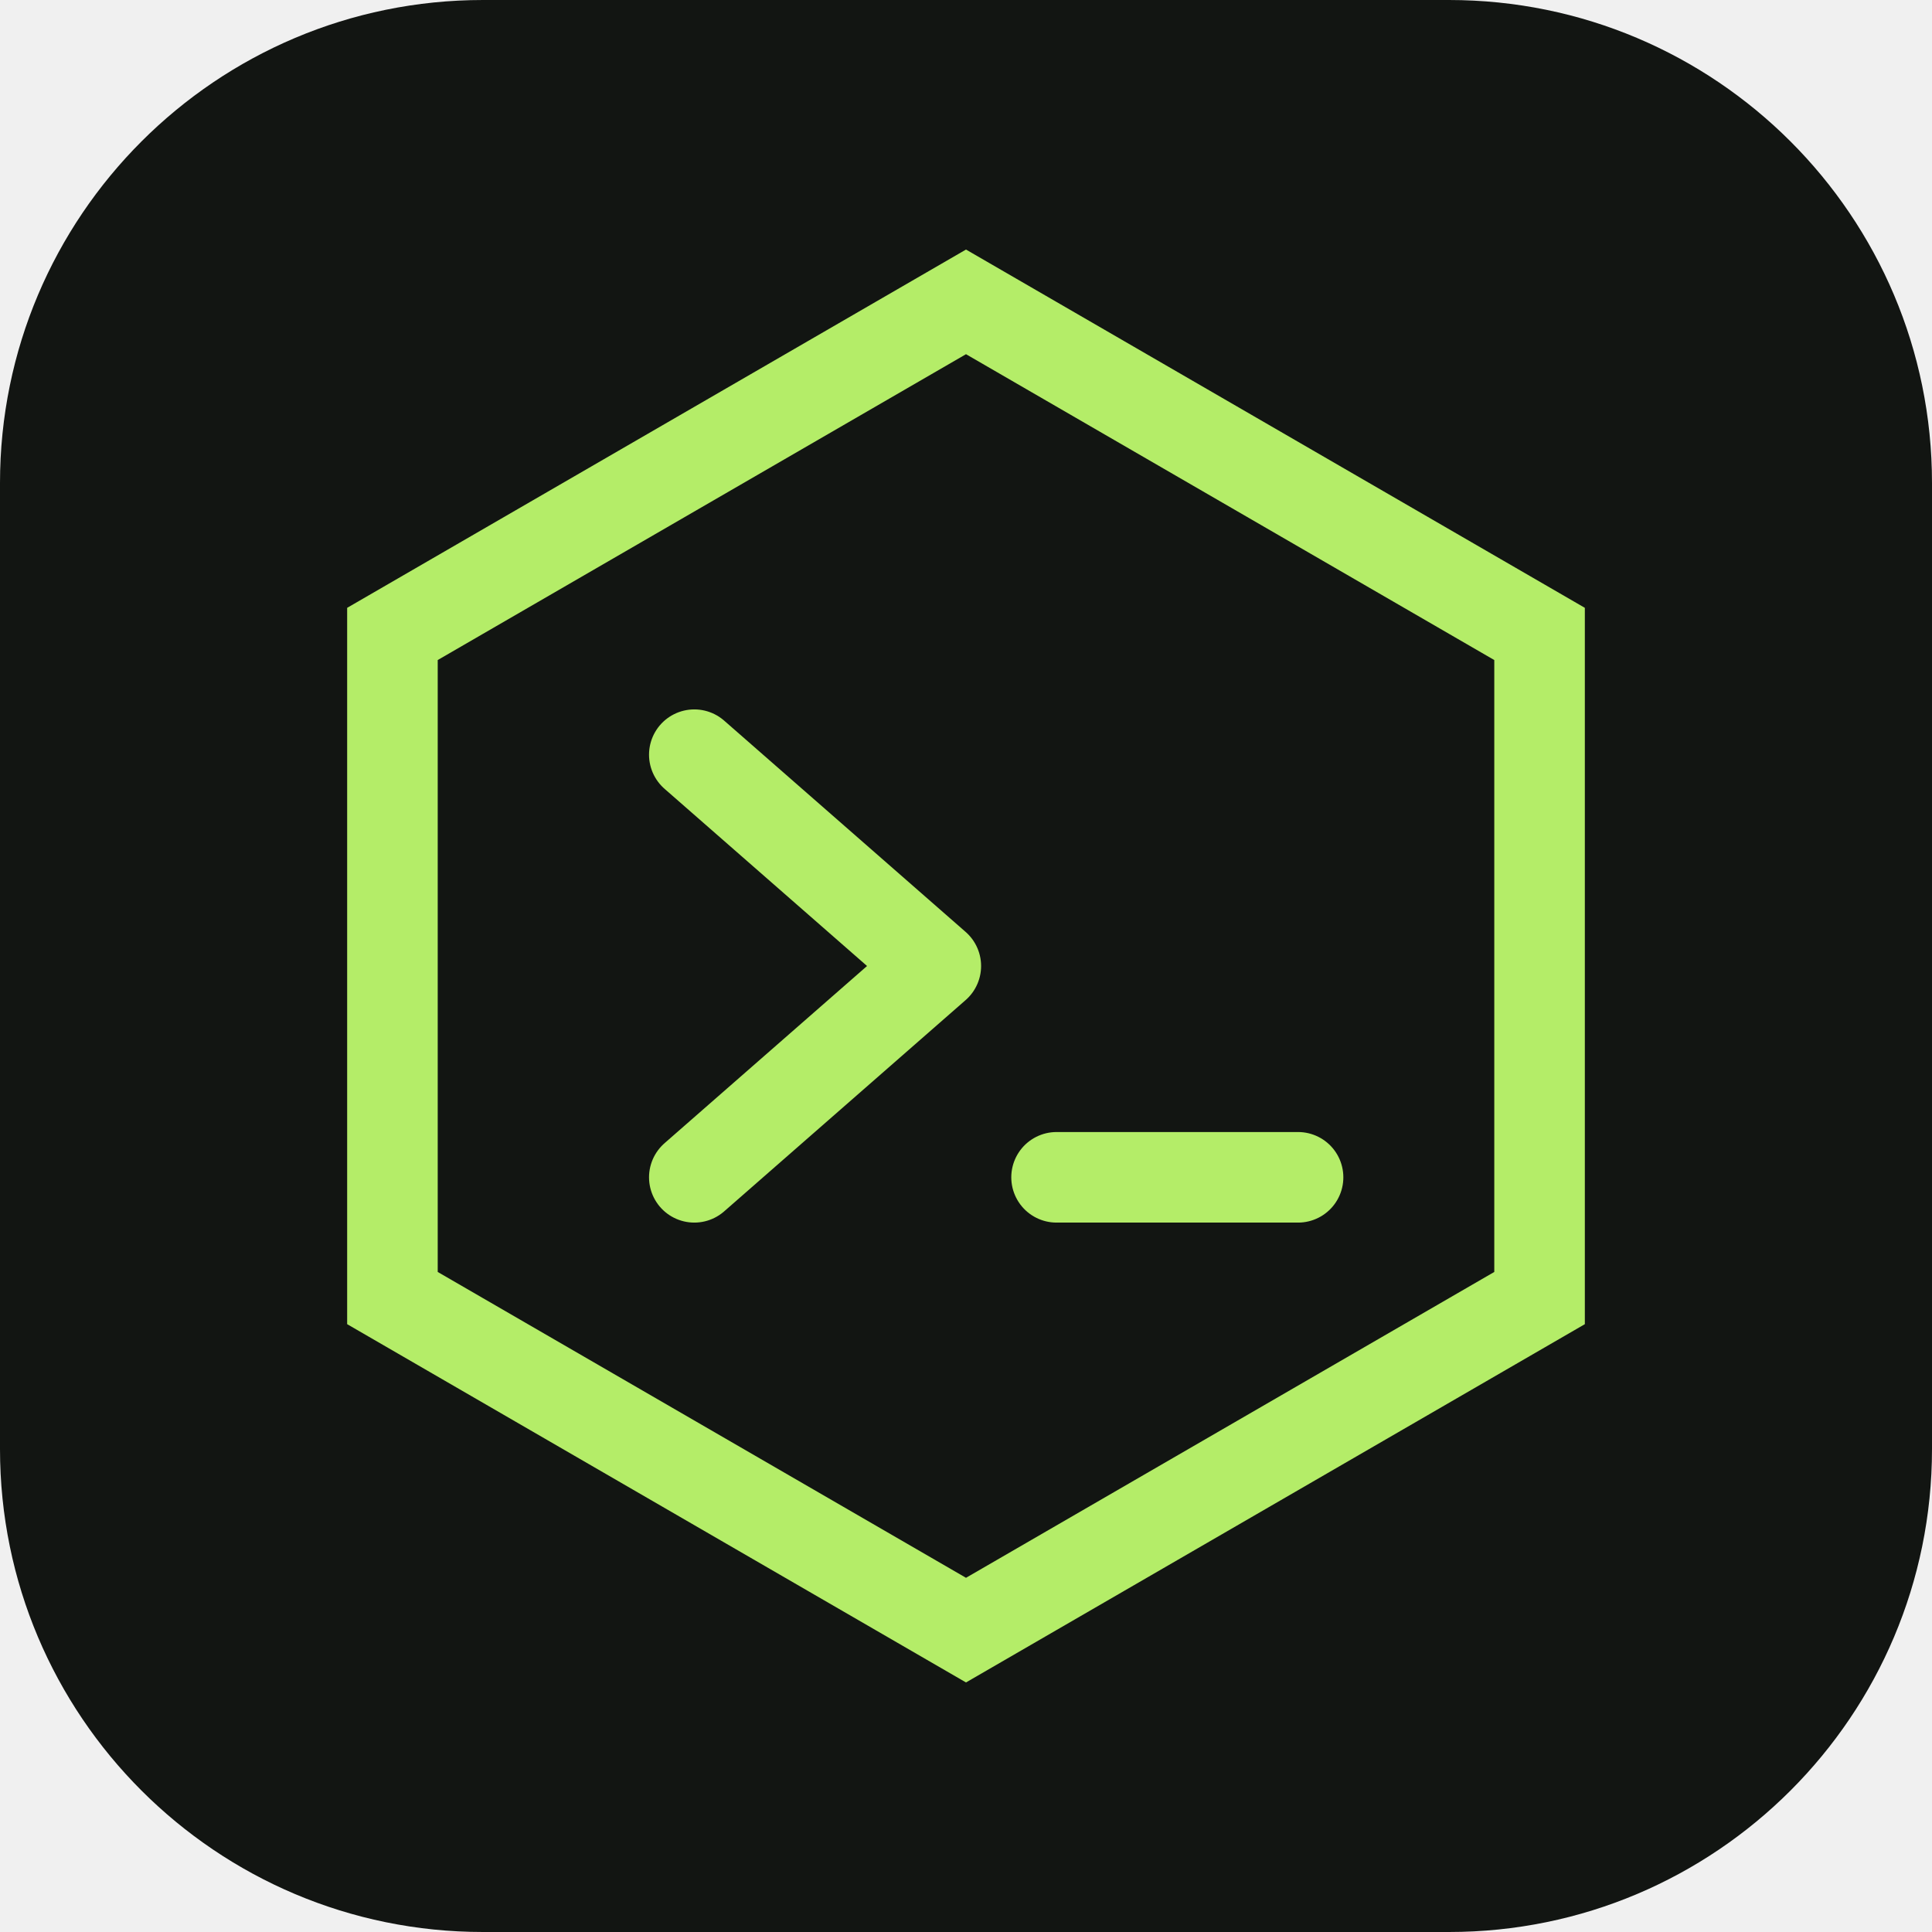
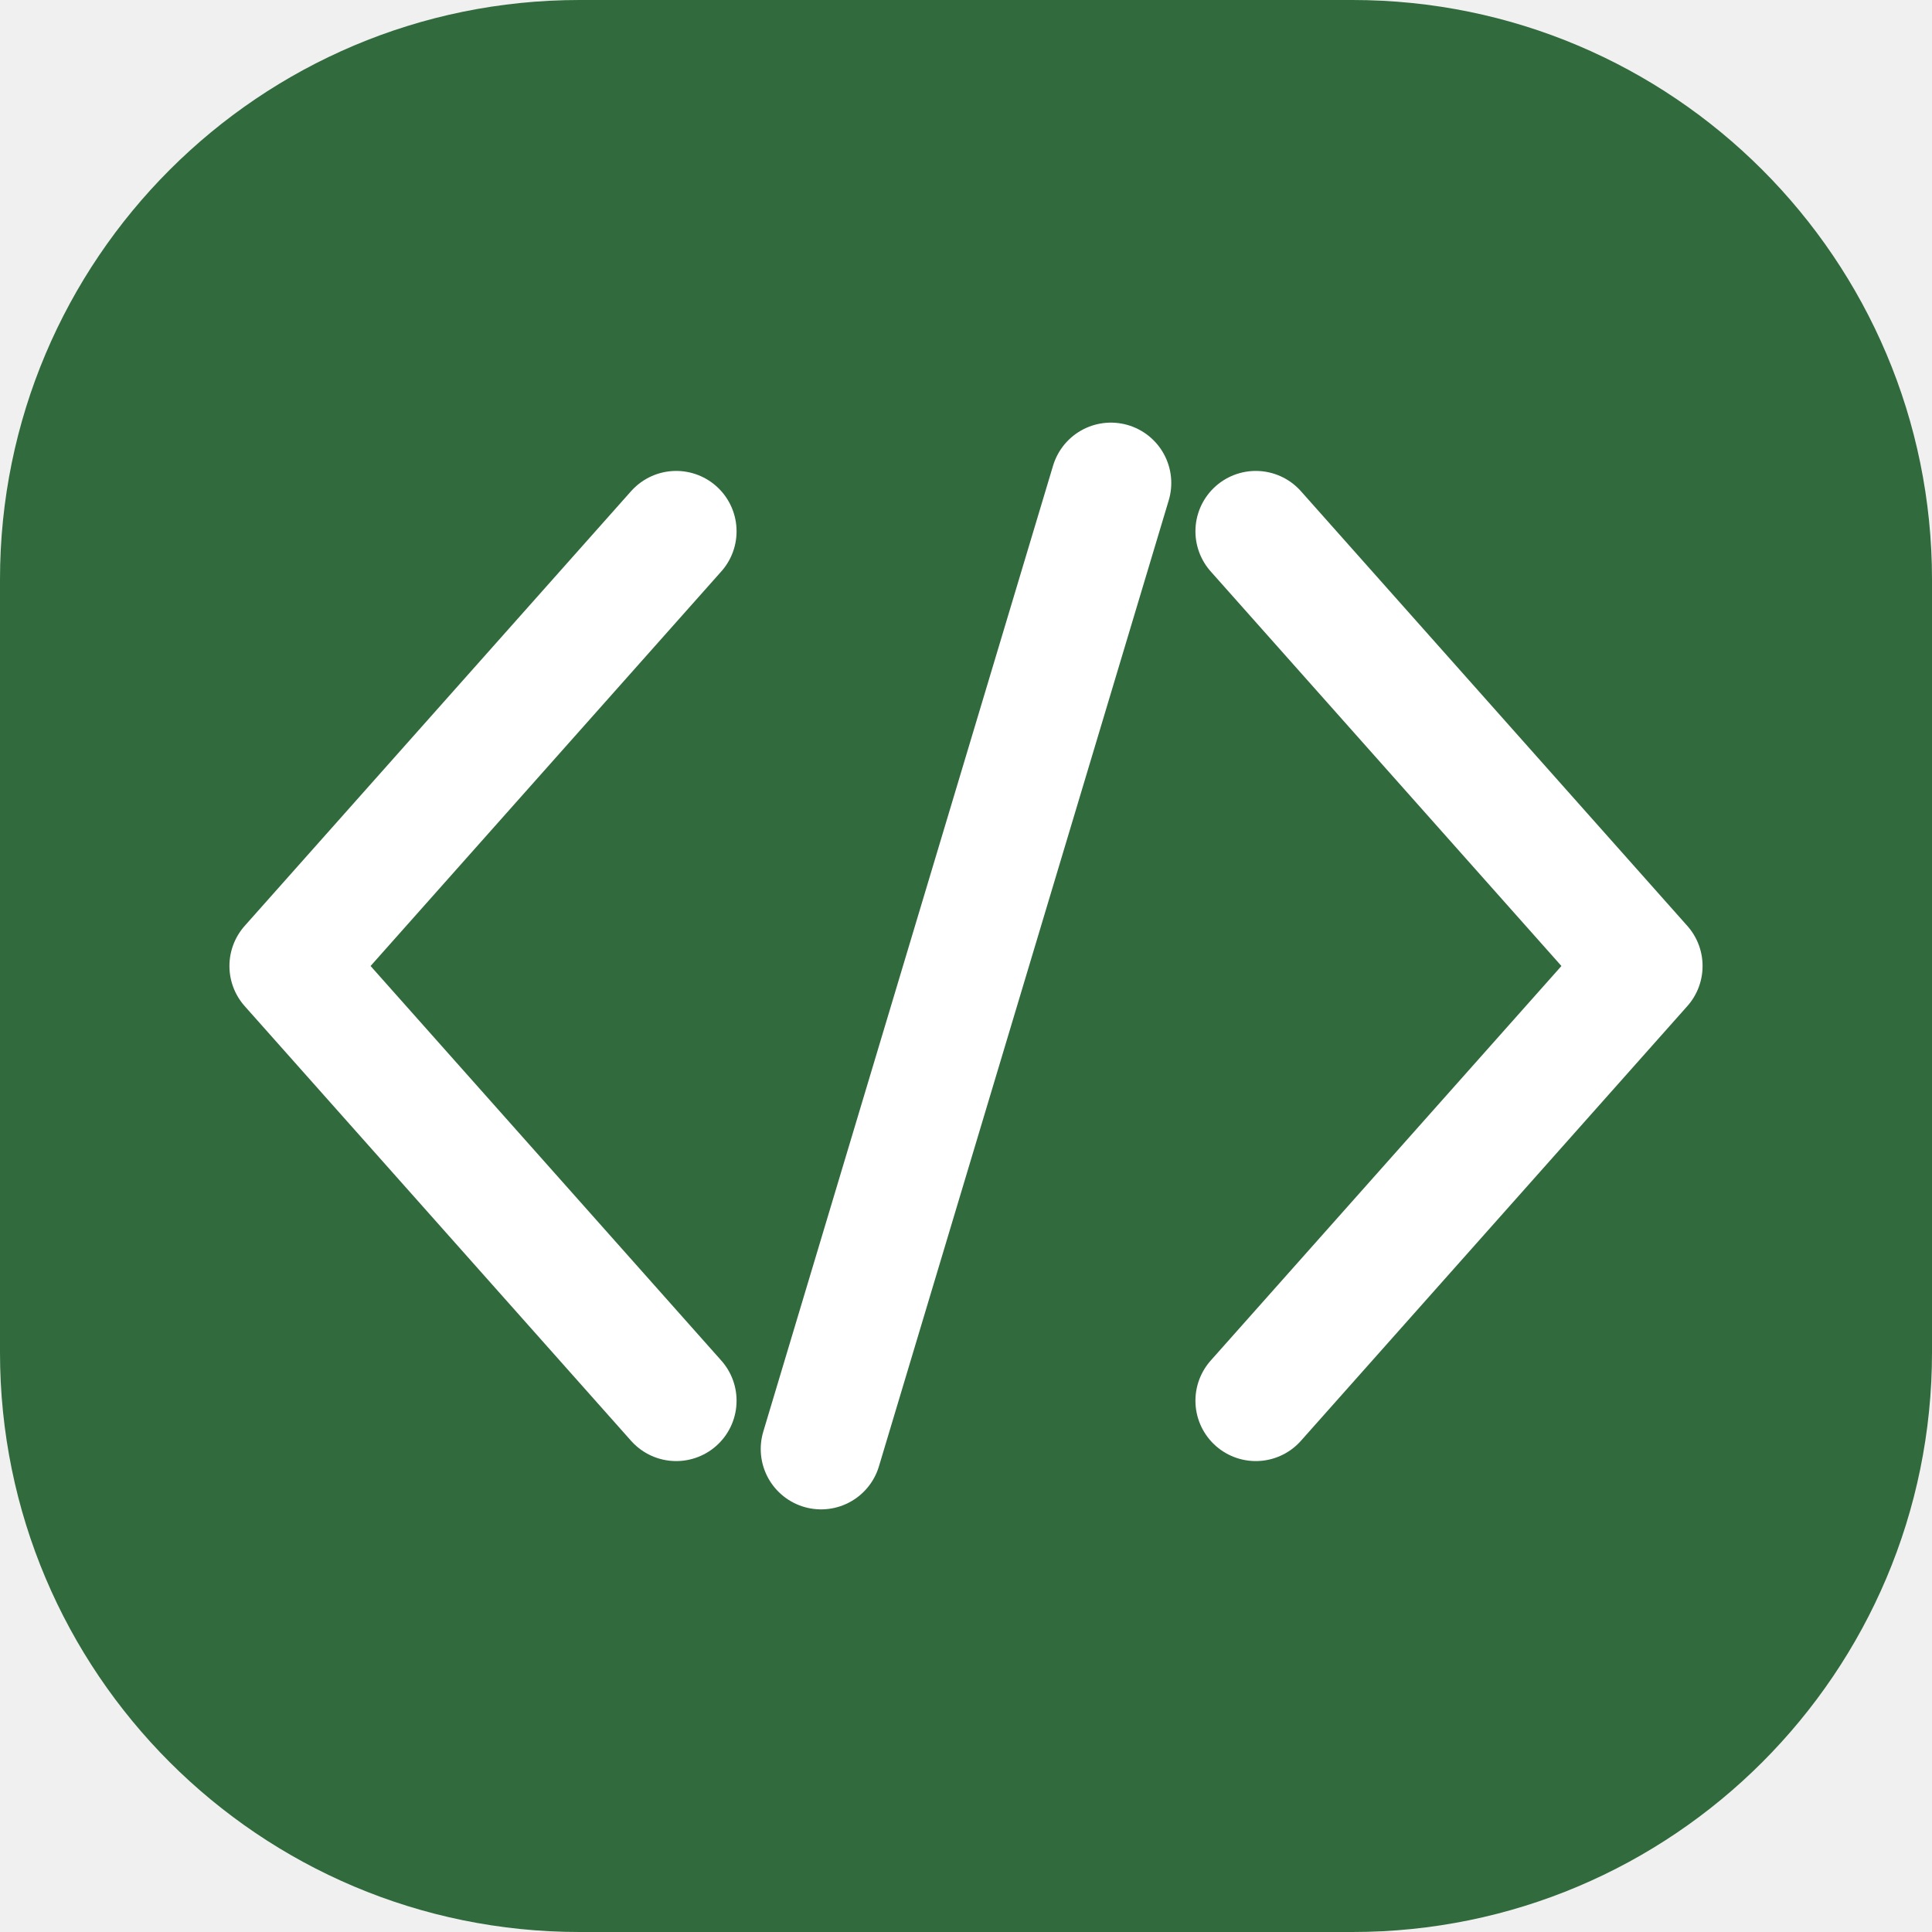
- <svg xmlns="http://www.w3.org/2000/svg" viewBox="0 0 64 64">
-   <rect width="64" height="64" rx="16" fill="#121512" />
-   <path d="m32 10 19 11v22L32 54 13 43V21Z" fill="none" stroke="#b4ed68" stroke-width="3" />
-   <path d="m23 25 8 7-8 7m12 0h8" fill="none" stroke="#b4ed68" stroke-width="3" stroke-linecap="round" stroke-linejoin="round" />
+ <svg xmlns="http://www.w3.org/2000/svg" viewBox="0 0 40 40">
+   <rect width="40" height="40" rx="12" fill="#316a3c" />
+   <path d="m14 11-8 9 8 9m12-18 8 9-8 9M23 10l-6 20" fill="none" stroke="#fff" stroke-width="2.5" stroke-linecap="round" stroke-linejoin="round" />
</svg>
